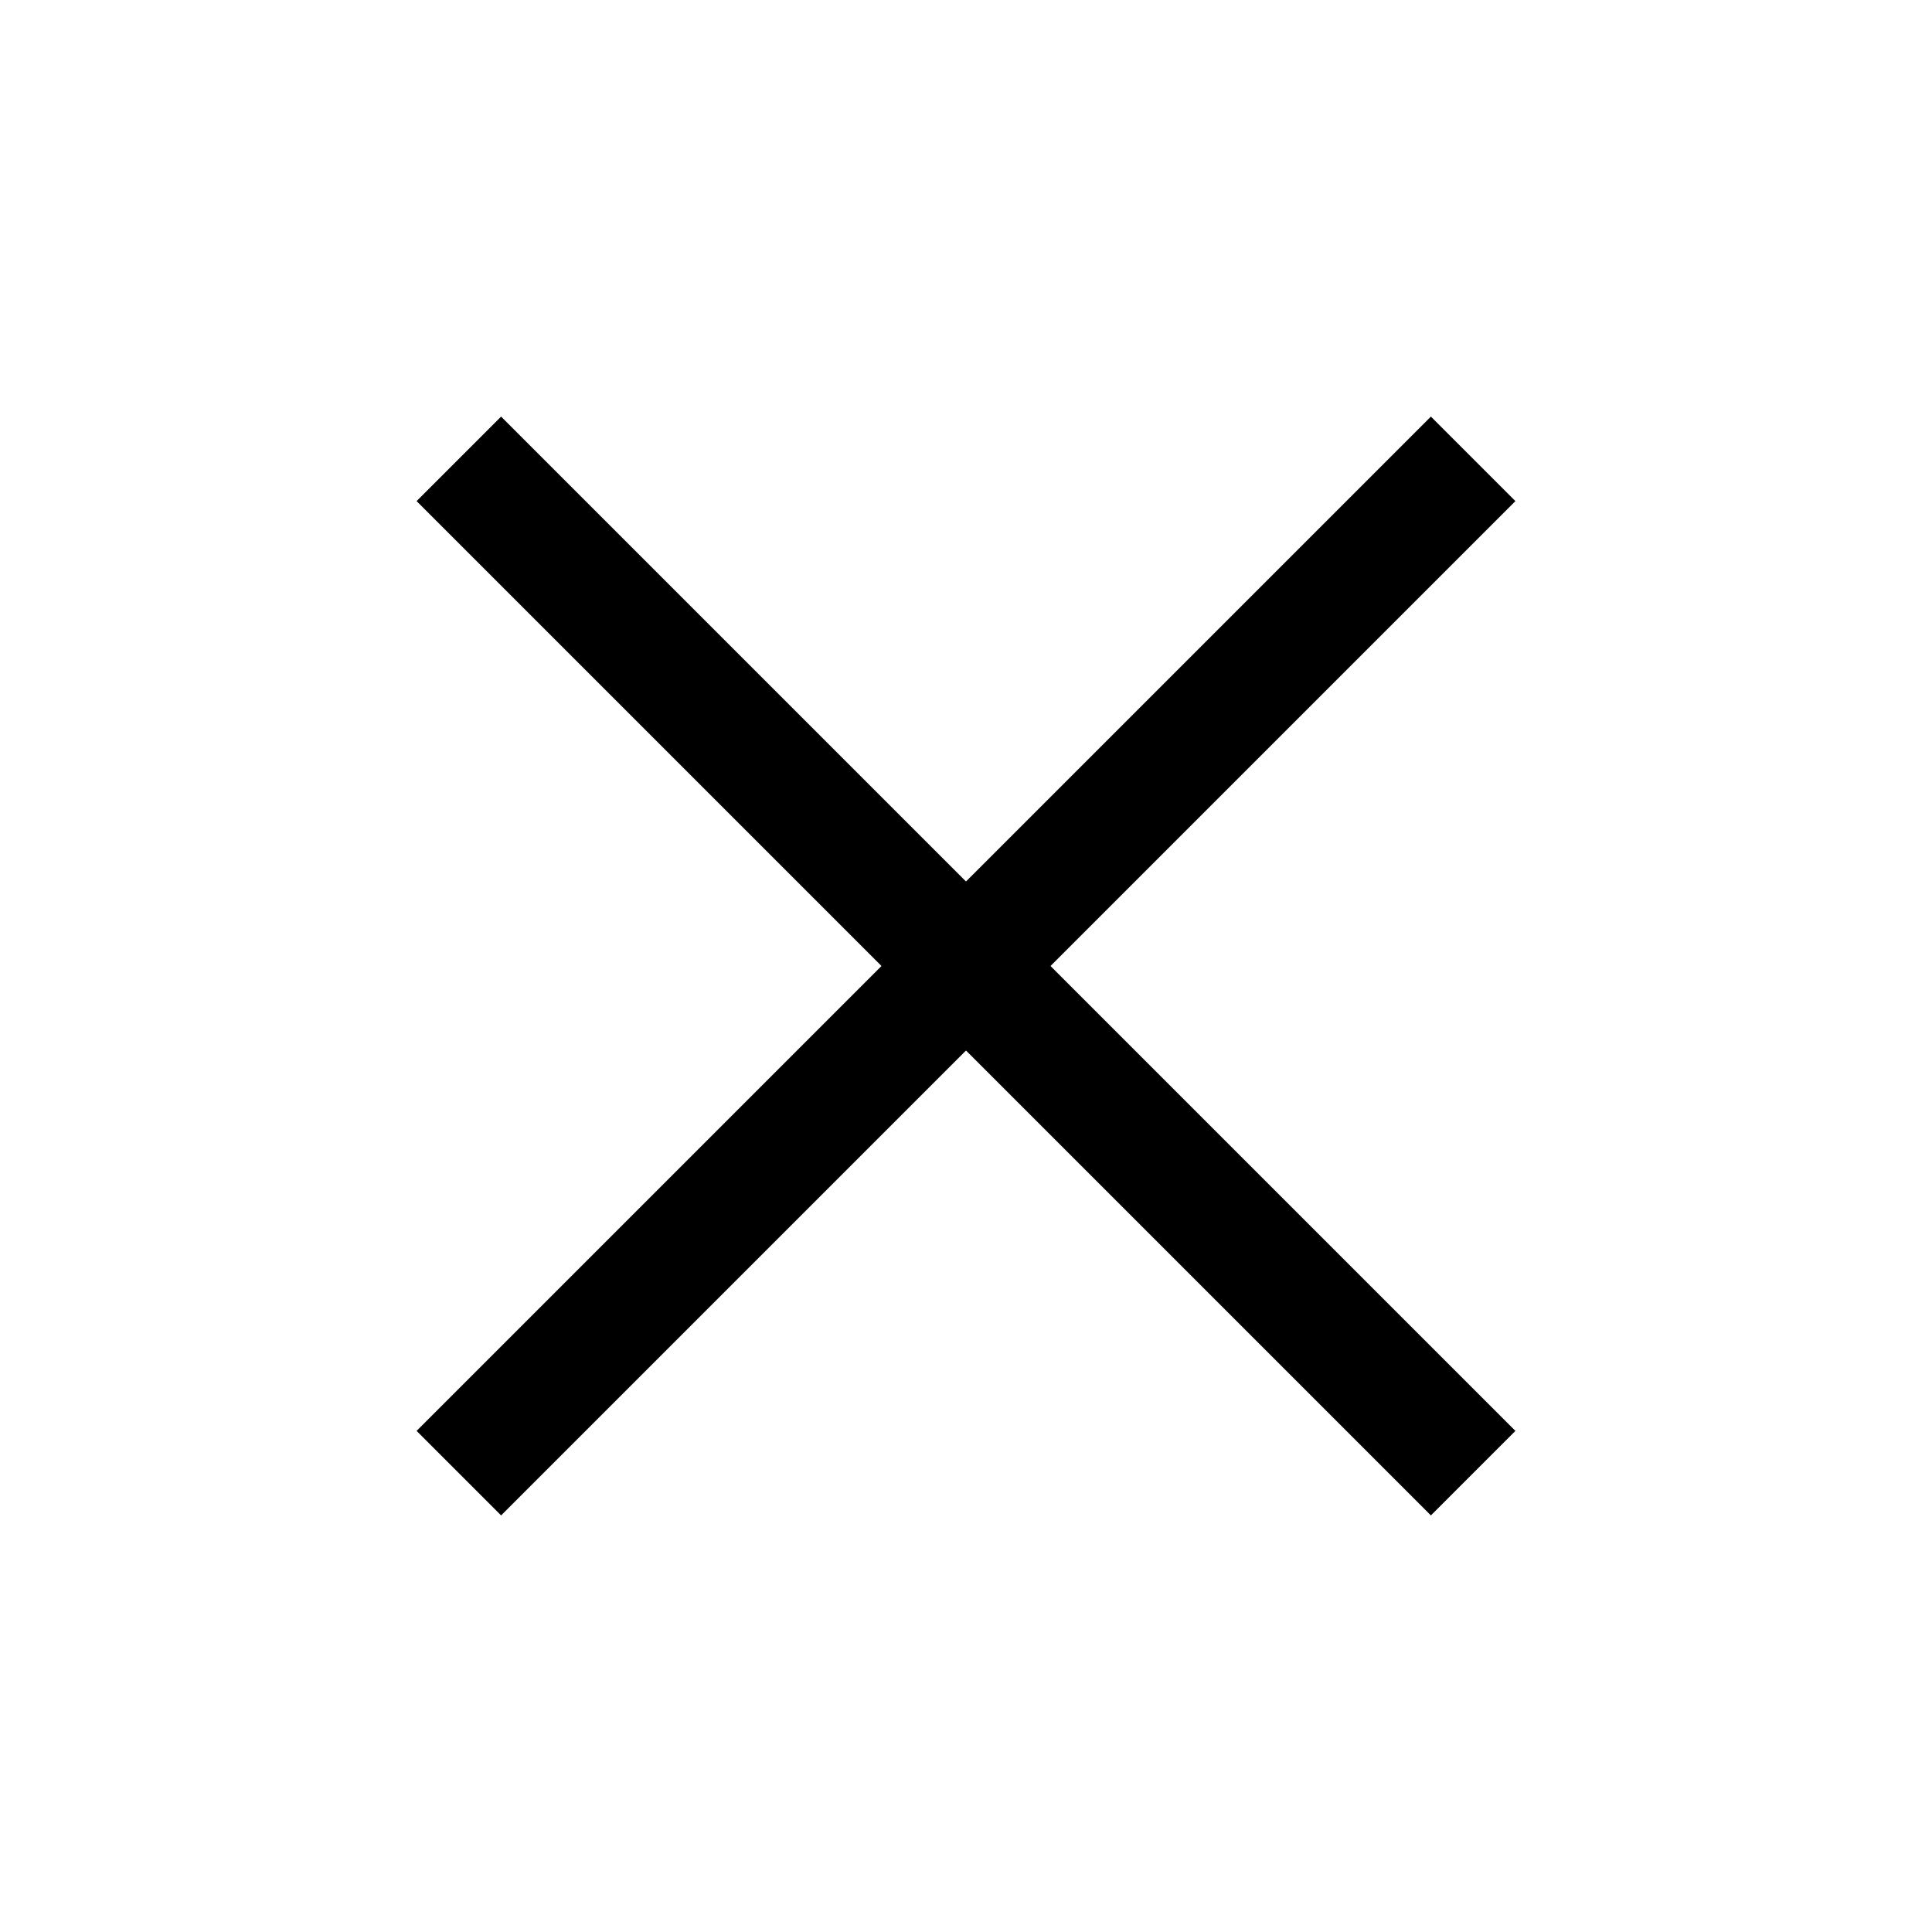
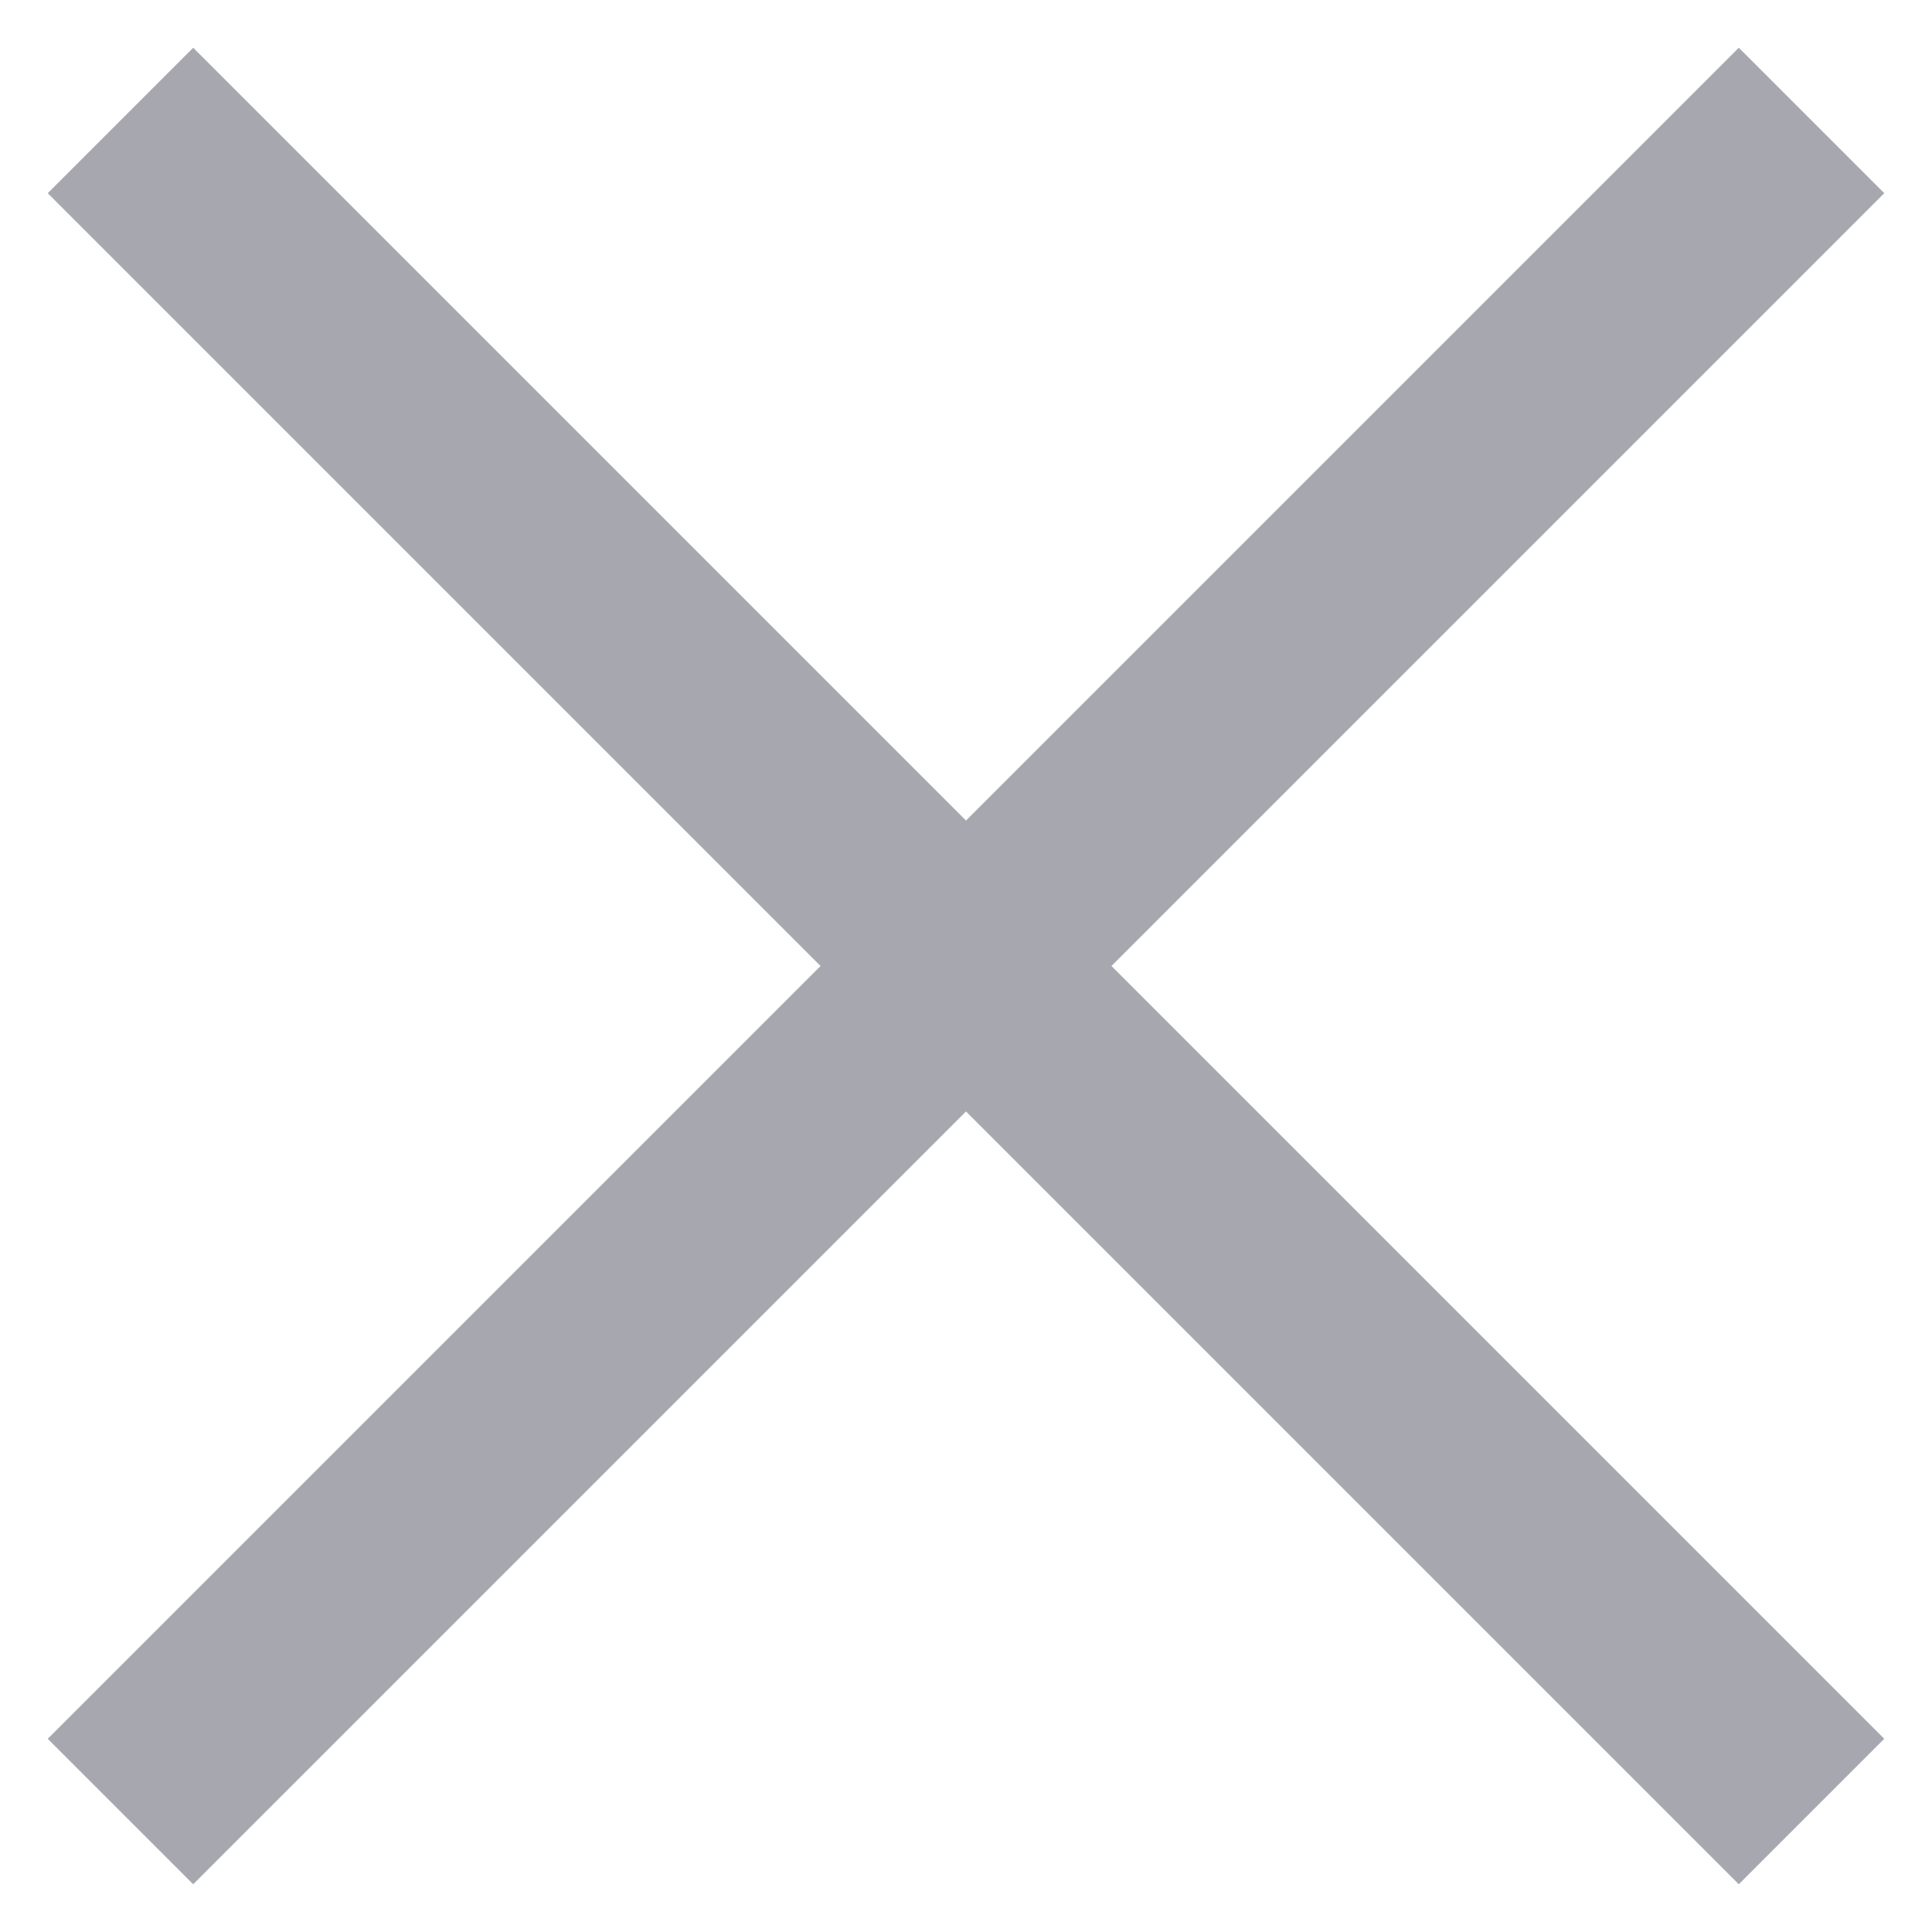
- <svg xmlns="http://www.w3.org/2000/svg" height="48" viewBox="0 96 960 960" width="48">
-   <path d="m249 849-42-42 231-231-231-231 42-42 231 231 231-231 42 42-231 231 231 231-42 42-231-231-231 231Z" />
+ <svg xmlns="http://www.w3.org/2000/svg" width="14" height="14" viewBox="0 0 14 14" fill="none">
+   <path d="M1.4 13.654L0.346 12.6L5.946 7L0.346 1.4L1.4 0.346L7 5.946L12.6 0.346L13.654 1.4L8.054 7L13.654 12.6L12.6 13.654L7 8.054L1.4 13.654Z" fill="#A7A7B0" />
</svg>
